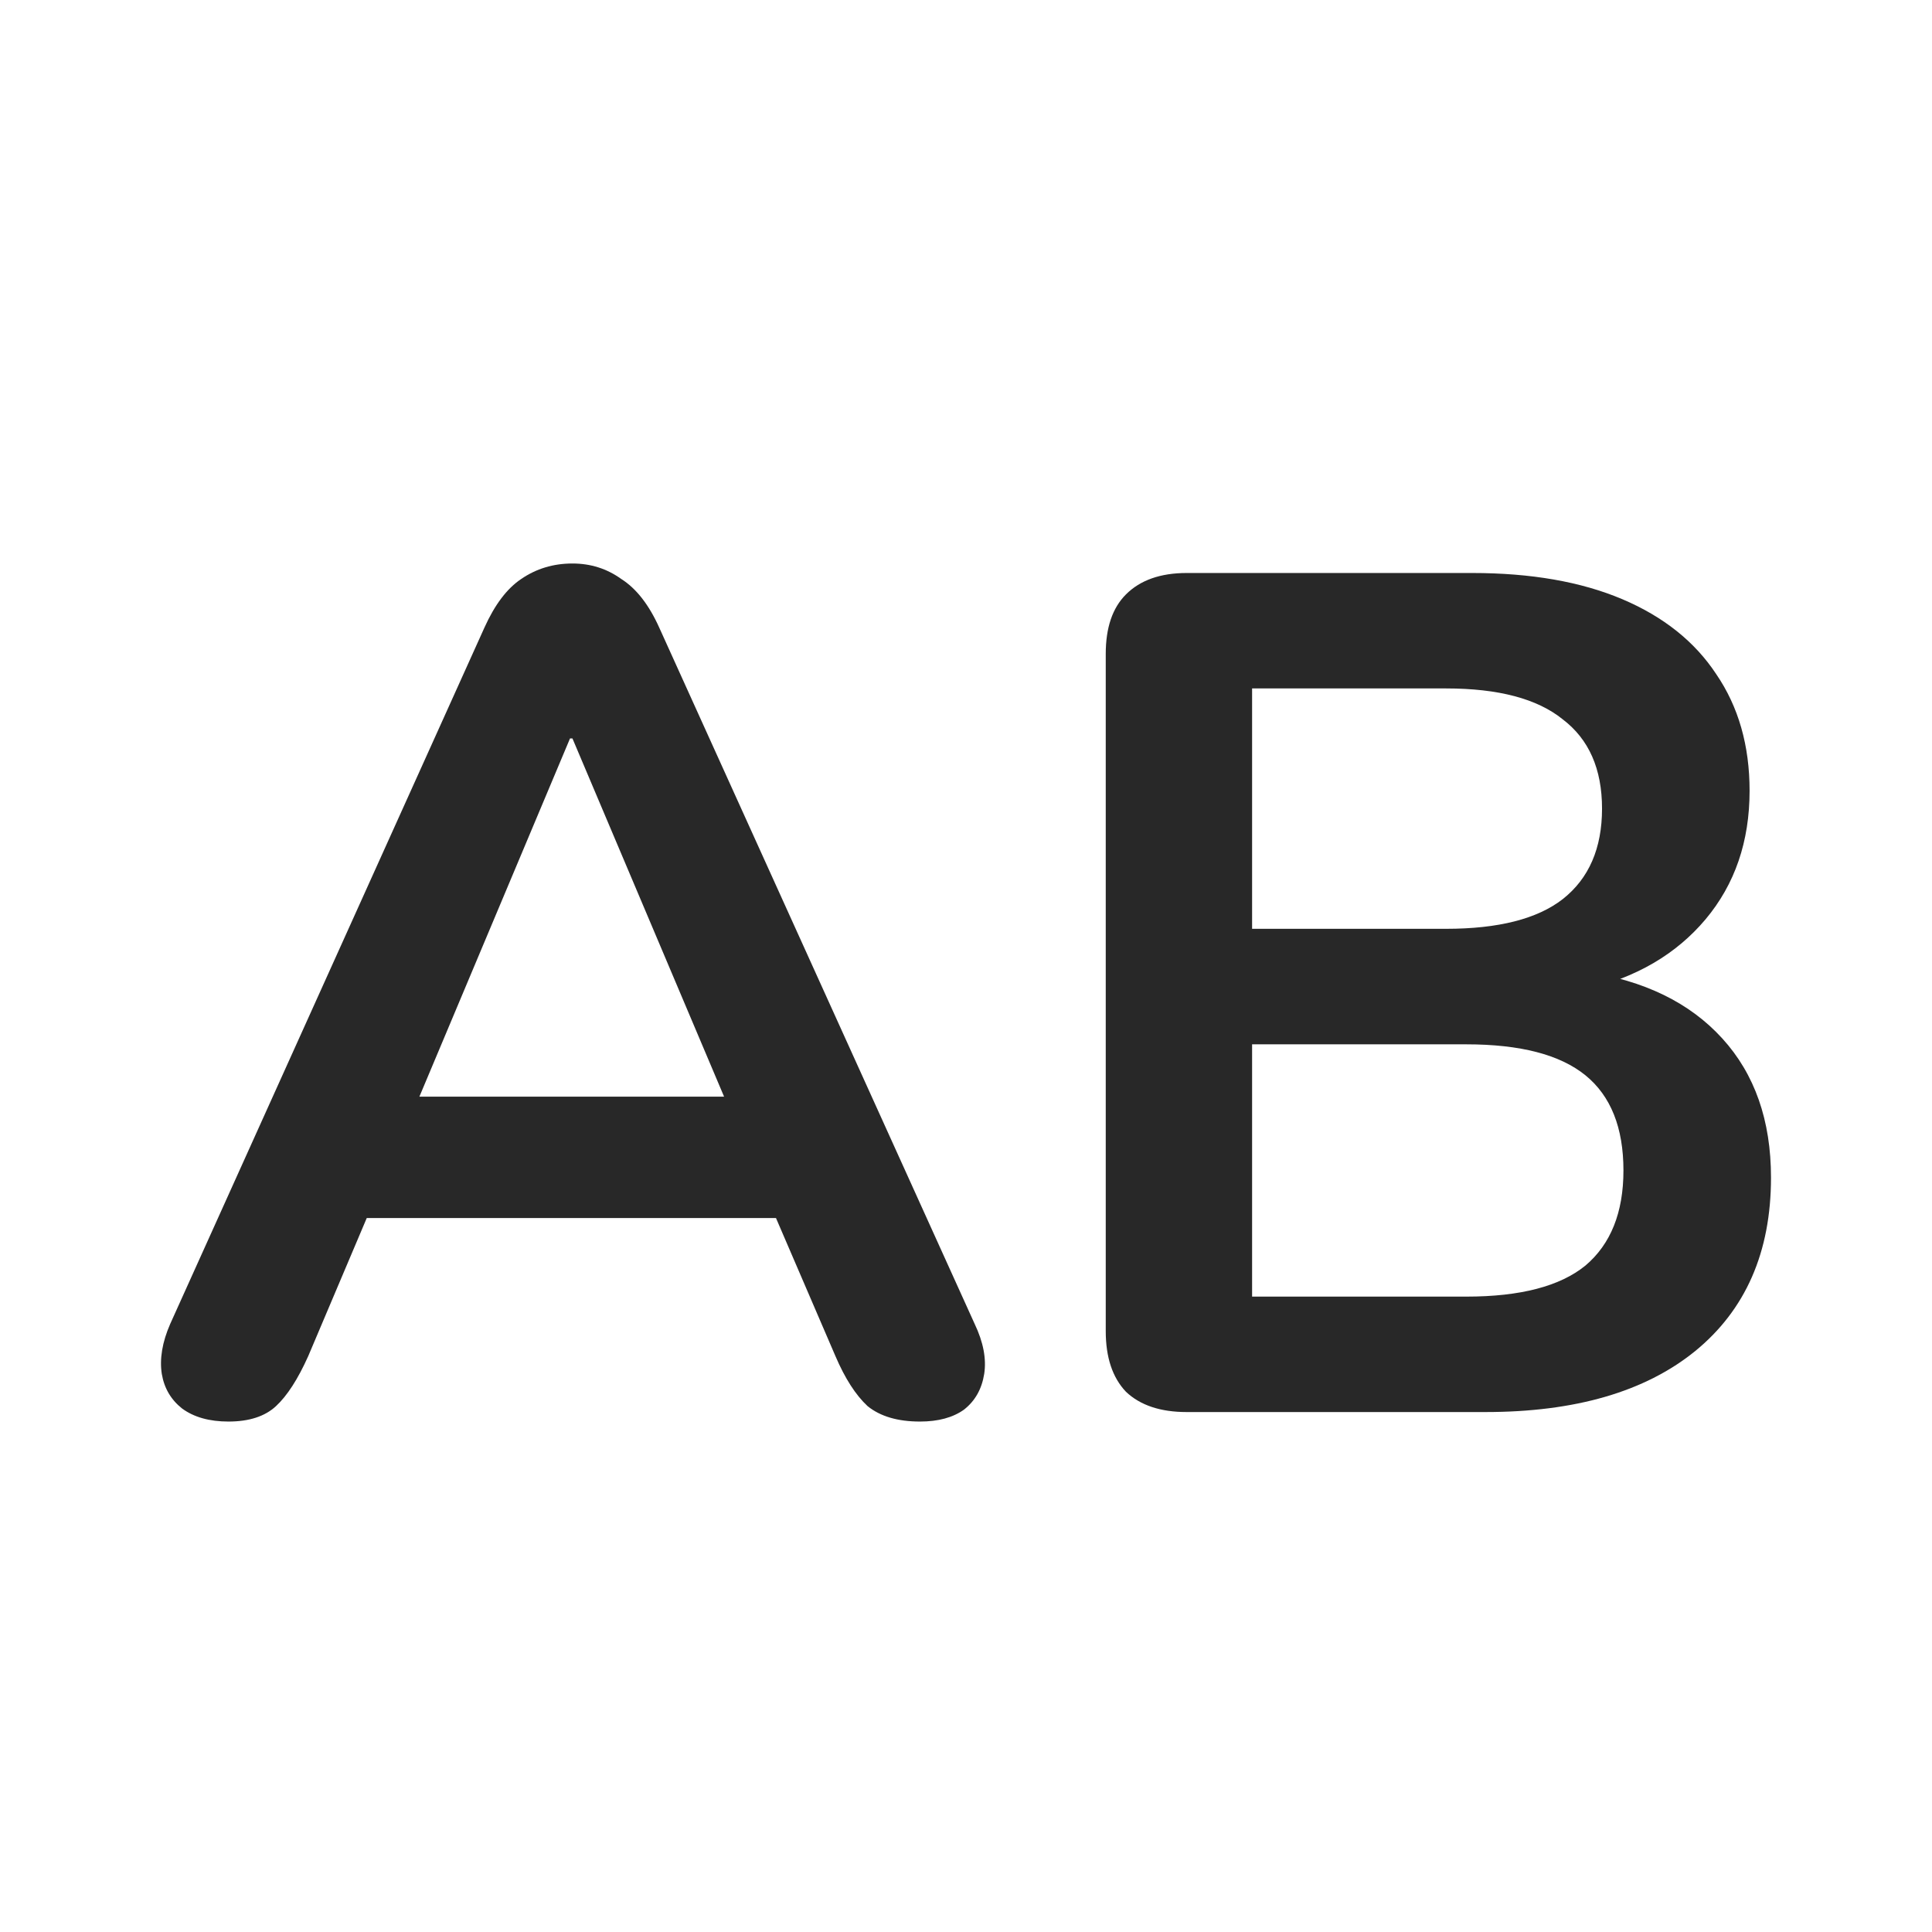
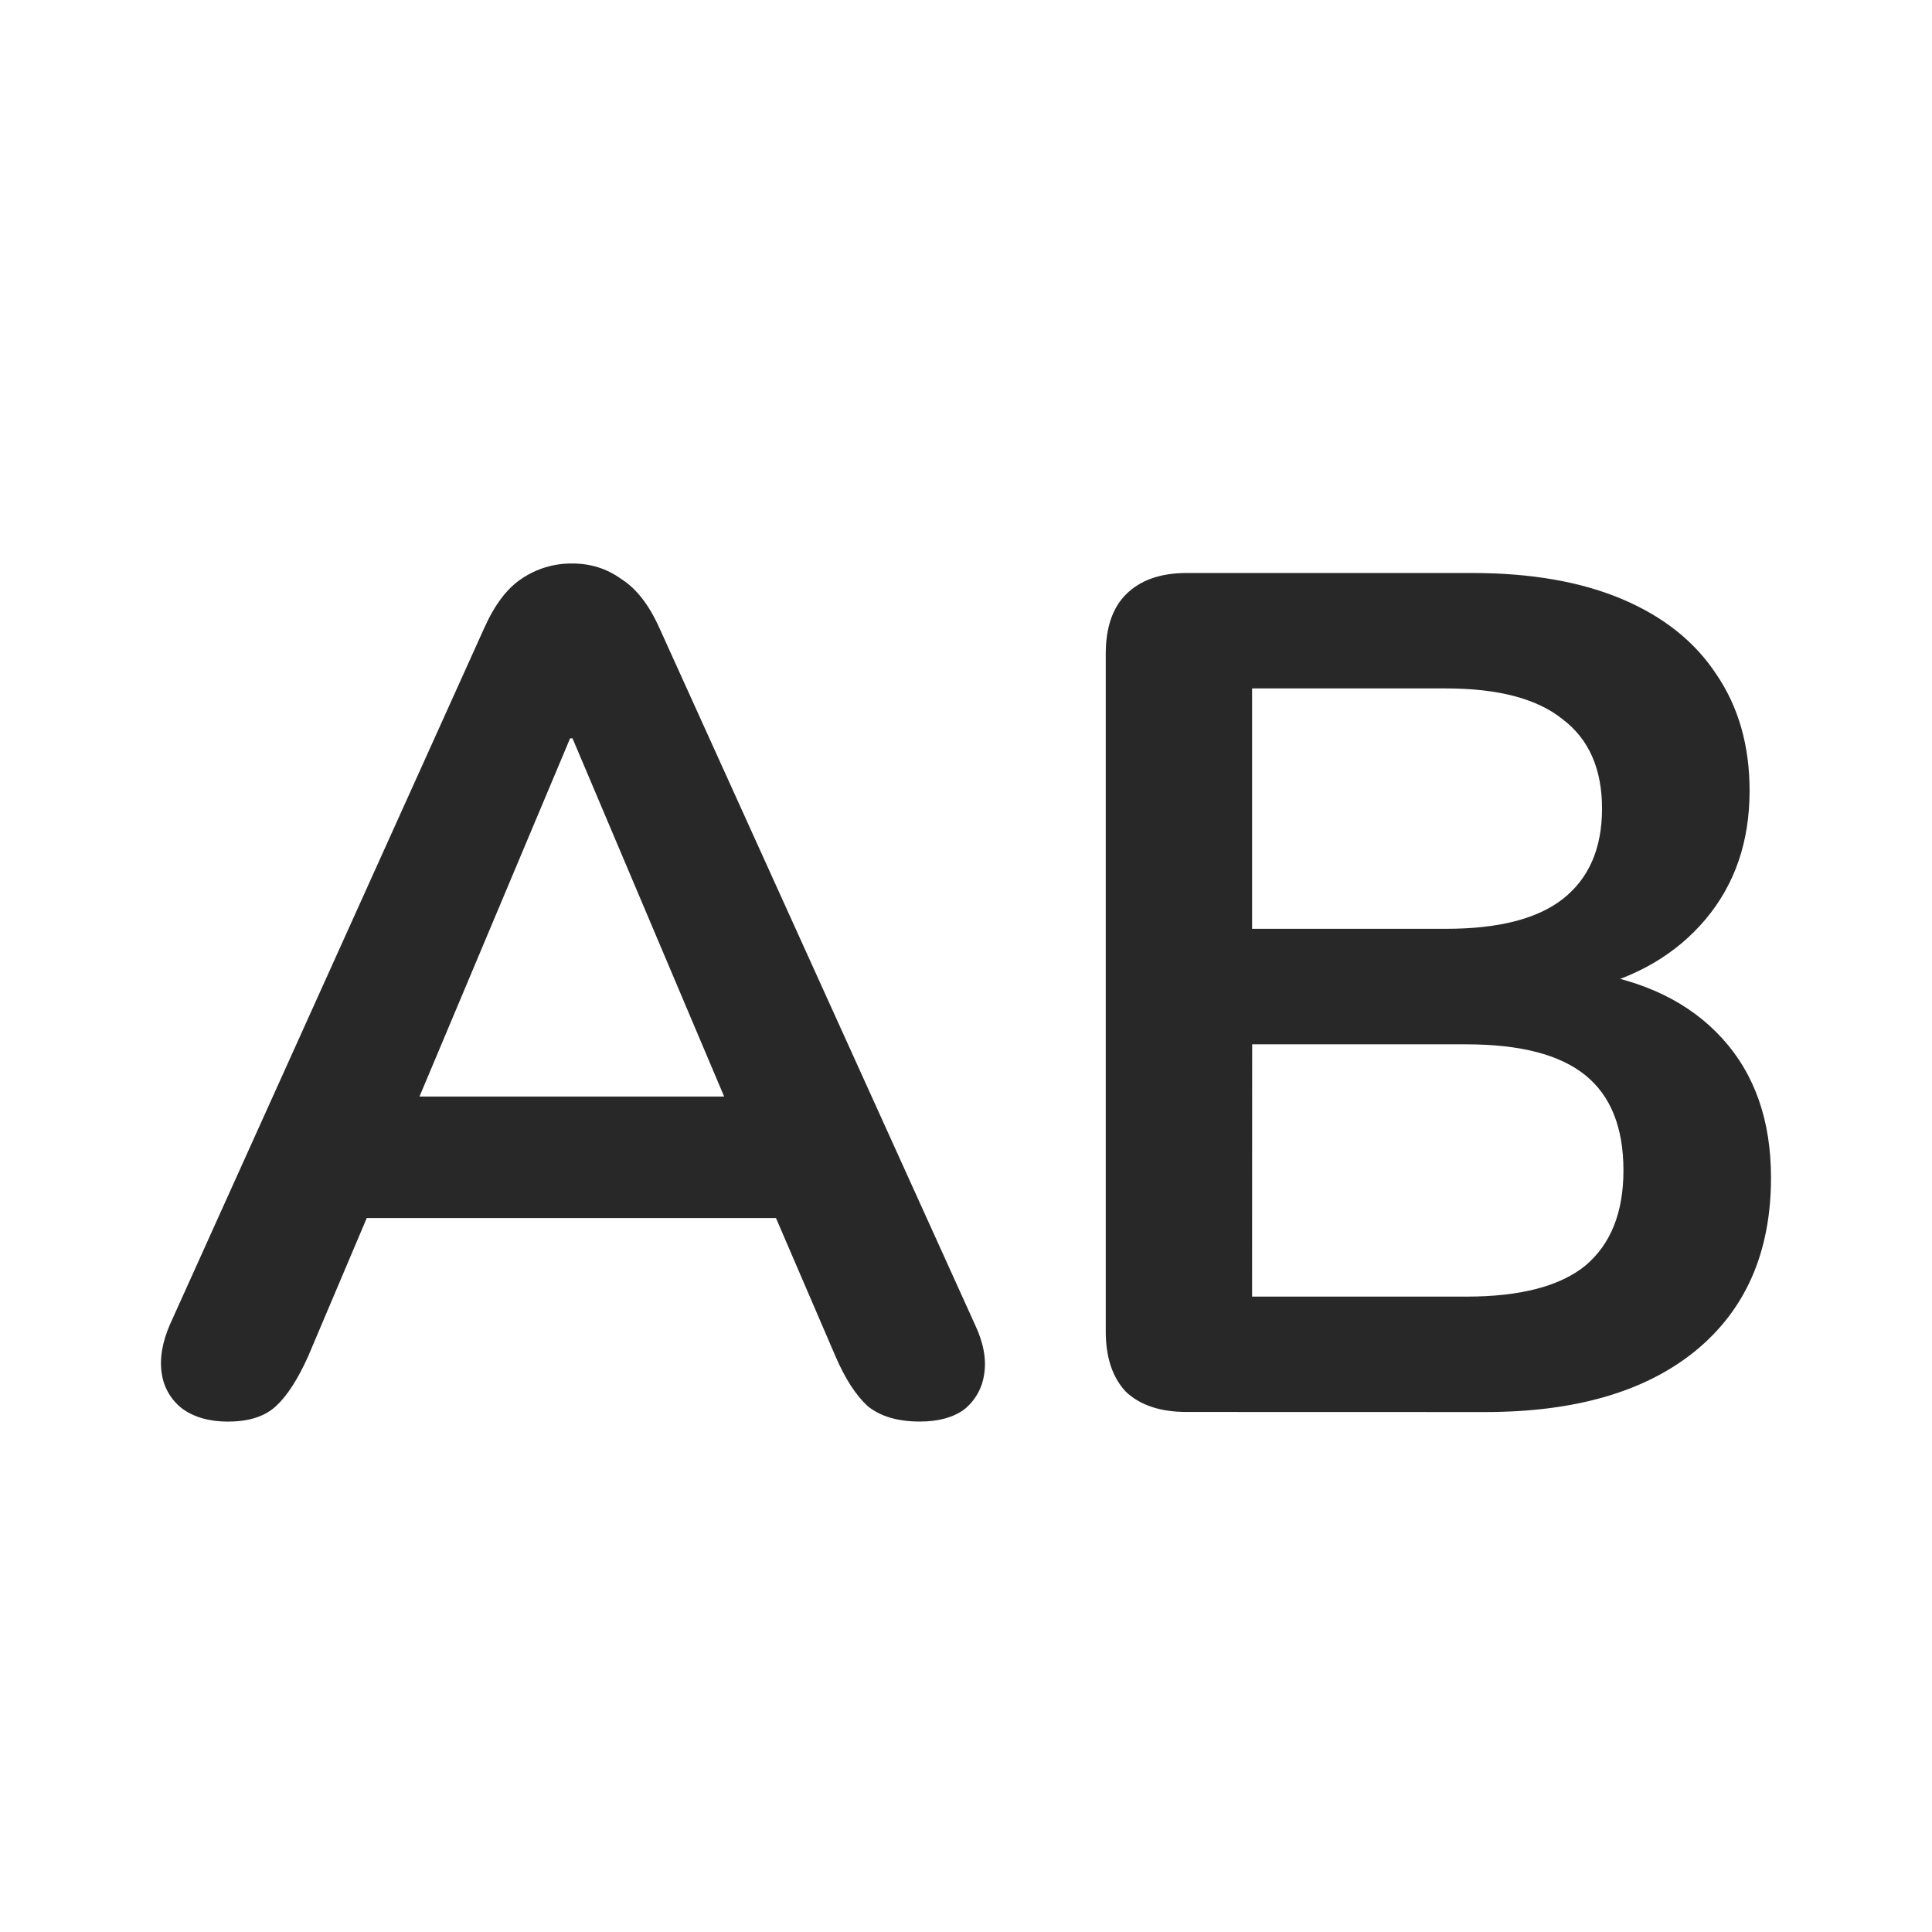
- <svg xmlns="http://www.w3.org/2000/svg" width="24" height="24" viewBox="0 0 24 24" fill="none">
-   <path d="M14.741 17.541C14.416 17.541 14.164 17.457 13.987 17.289C13.819 17.112 13.736 16.861 13.736 16.535V8.123C13.736 7.798 13.819 7.552 13.987 7.384C14.164 7.207 14.416 7.118 14.741 7.118H18.289C19.018 7.118 19.639 7.226 20.152 7.443C20.664 7.66 21.054 7.971 21.32 8.375C21.596 8.779 21.734 9.262 21.734 9.823C21.734 10.454 21.551 10.986 21.187 11.42C20.822 11.854 20.324 12.145 19.694 12.292V12.071C20.423 12.179 20.99 12.455 21.394 12.899C21.798 13.342 22 13.919 22 14.628C22 15.555 21.684 16.274 21.054 16.787C20.433 17.289 19.566 17.541 18.452 17.541H14.741ZM15.554 16.107H18.215C18.885 16.107 19.378 15.979 19.694 15.722C20.009 15.456 20.167 15.062 20.167 14.54C20.167 14.007 20.009 13.613 19.694 13.357C19.378 13.101 18.885 12.973 18.215 12.973H15.554V16.107ZM15.554 11.538H17.964C18.614 11.538 19.097 11.415 19.413 11.169C19.738 10.913 19.901 10.538 19.901 10.045C19.901 9.552 19.738 9.183 19.413 8.936C19.097 8.68 18.614 8.552 17.964 8.552H15.554V11.538Z" fill="#282828" />
-   <path d="M2.838 17.659C2.602 17.659 2.409 17.605 2.262 17.497C2.124 17.388 2.04 17.245 2.01 17.068C1.981 16.881 2.015 16.674 2.114 16.447L6.017 7.798C6.145 7.513 6.298 7.31 6.475 7.192C6.662 7.064 6.874 7 7.111 7C7.337 7 7.539 7.064 7.717 7.192C7.904 7.31 8.062 7.513 8.19 7.798L12.108 16.447C12.216 16.674 12.255 16.881 12.226 17.068C12.196 17.255 12.113 17.403 11.975 17.511C11.837 17.61 11.654 17.659 11.428 17.659C11.152 17.659 10.935 17.595 10.777 17.467C10.629 17.329 10.496 17.122 10.378 16.846L9.417 14.614L10.215 15.131H3.976L4.775 14.614L3.829 16.846C3.701 17.132 3.567 17.339 3.429 17.467C3.292 17.595 3.094 17.659 2.838 17.659ZM7.081 9.173L5.011 14.096L4.627 13.623H9.565L9.195 14.096L7.111 9.173H7.081Z" fill="#282828" />
+ <svg xmlns="http://www.w3.org/2000/svg" width="24" height="24" fill="none" viewBox="0 0 24 24">
+   <path fill="#282828" d="M14.741 17.54q-.488 0-.754-.25-.252-.267-.251-.755V8.123q0-.487.251-.739.266-.266.754-.266h3.548q1.094 0 1.863.325.769.326 1.168.932.414.606.414 1.448 0 .946-.547 1.597-.548.651-1.493.872v-.221q1.094.162 1.7.828t.606 1.73q0 1.389-.946 2.158-.931.753-2.602.754zm.813-1.433h2.661q1.005 0 1.479-.385.473-.399.473-1.182 0-.8-.473-1.183-.474-.384-1.479-.384h-2.66zm0-4.569h2.41q.975 0 1.449-.37.488-.383.488-1.123 0-.739-.488-1.109-.474-.384-1.45-.384h-2.409zM2.838 17.66q-.355 0-.576-.163a.67.67 0 0 1-.252-.43q-.045-.28.104-.62l3.903-8.649q.192-.428.458-.606A1.1 1.1 0 0 1 7.111 7q.339 0 .606.192.28.177.473.606l3.918 8.649q.162.34.118.62a.68.68 0 0 1-.251.444q-.207.148-.547.148-.414 0-.65-.192-.223-.207-.4-.62l-.961-2.233.798.517H3.976l.799-.517-.946 2.232q-.192.429-.4.621-.207.192-.59.192m4.243-8.487-2.07 4.923-.384-.473h4.938l-.37.473-2.084-4.923z" />
</svg>
